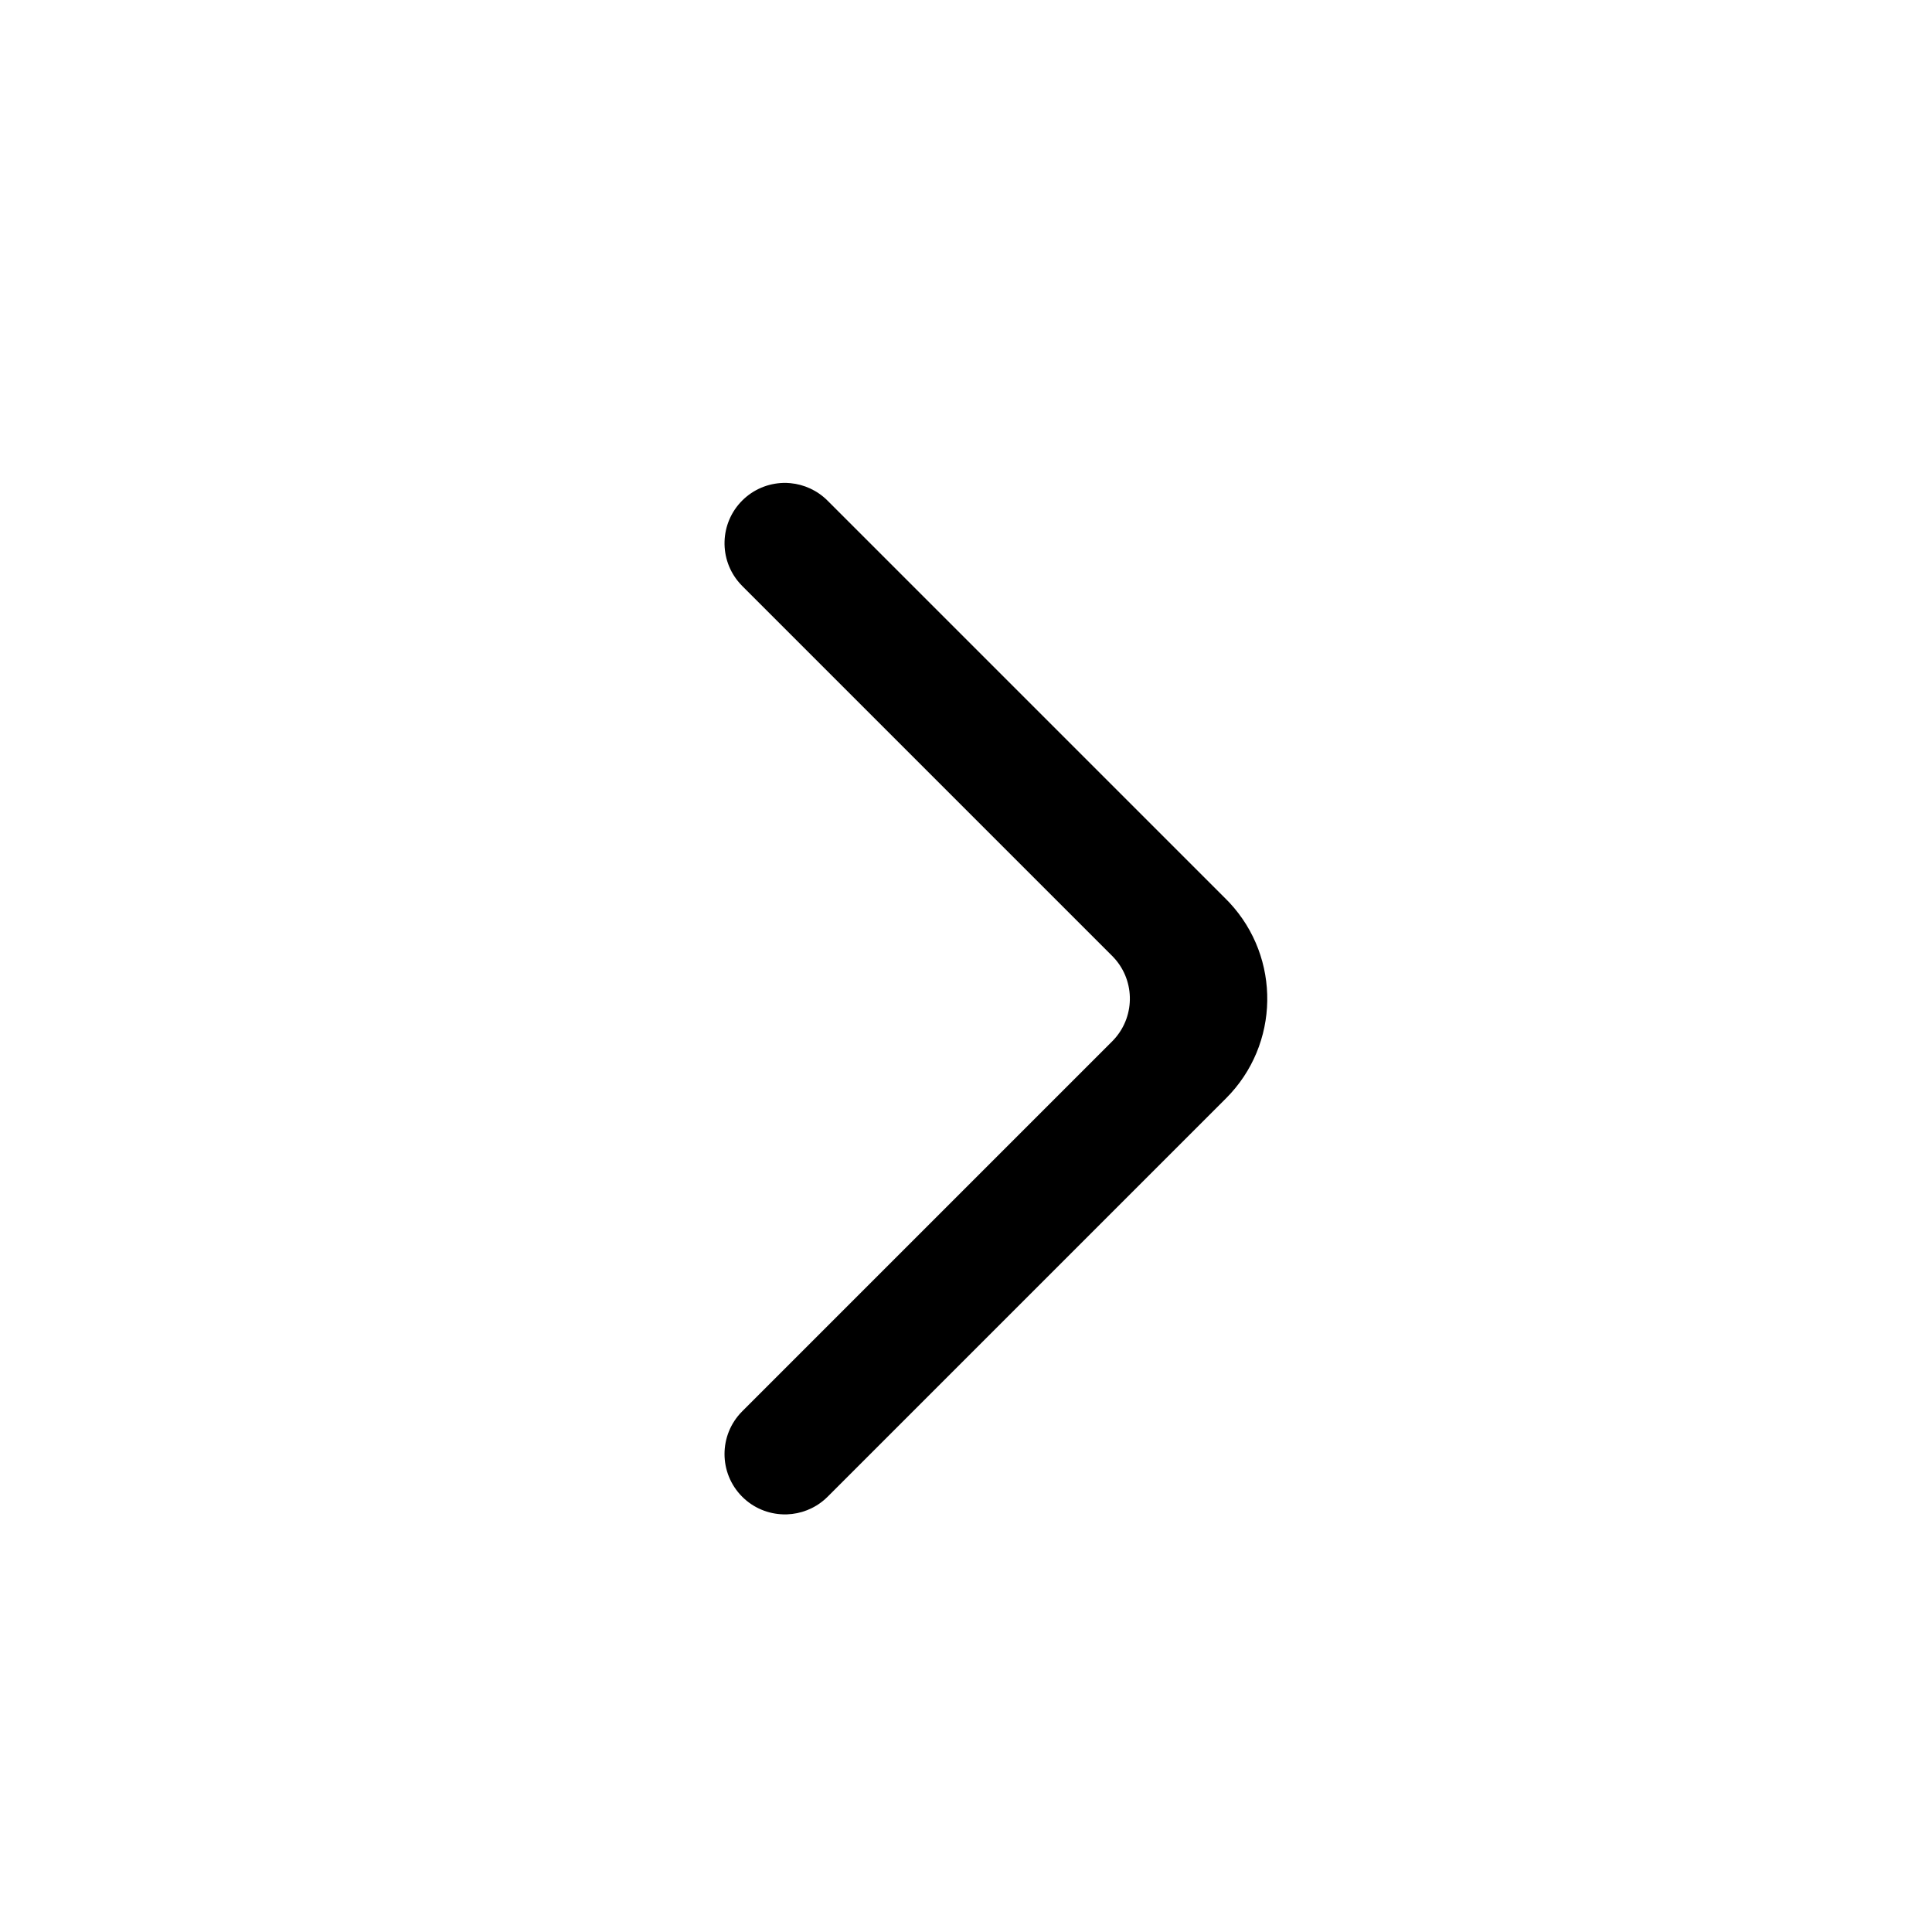
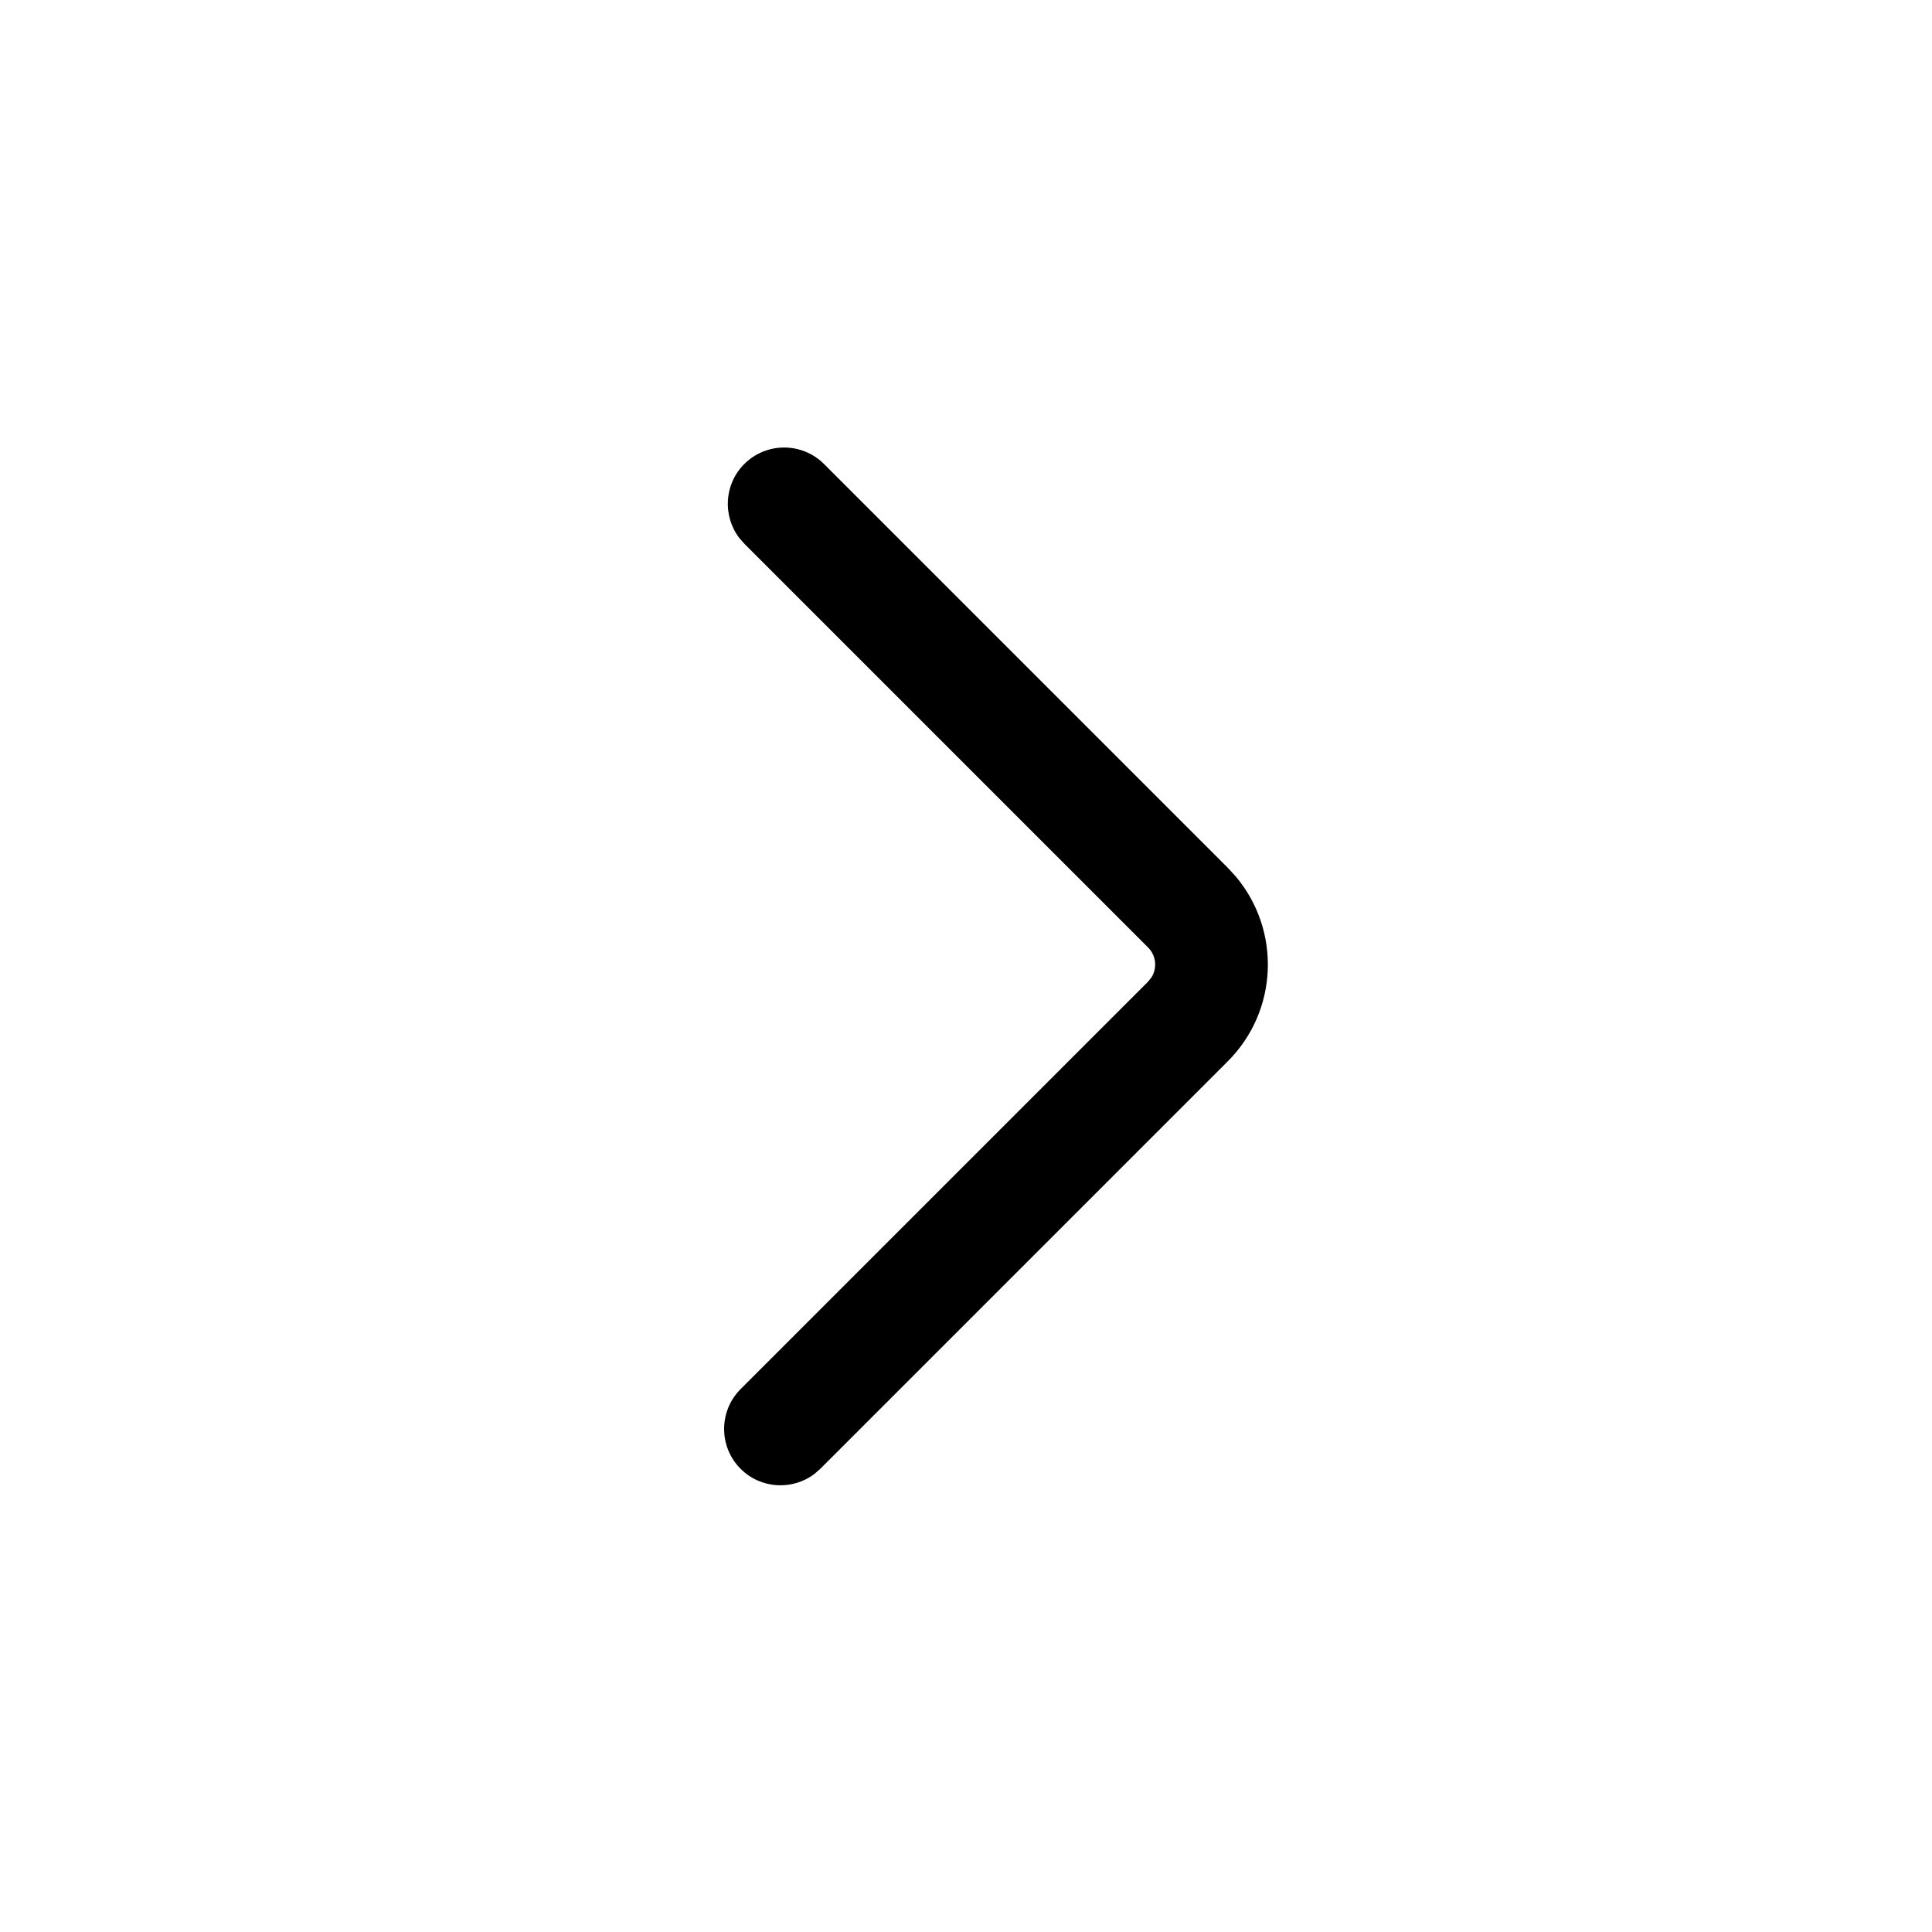
<svg xmlns="http://www.w3.org/2000/svg" version="1.1" width="24" height="24" viewBox="0 0 24 24">
-   <path d="M10.248 18.624l0.032-0.030 4.95-4.95c0.669-0.669 0.683-1.745 0.042-2.432l-0.042-0.043-4.95-4.95c-0.129-0.129-0.293-0.201-0.461-0.217l-0.046-0.003h-0.046c-0.184 0.006-0.367 0.079-0.507 0.219-0.282 0.282-0.293 0.734-0.030 1.029l0.030 0.032 4.596 4.596c0.282 0.282 0.293 0.734 0.030 1.029l-0.030 0.032-4.596 4.596c-0.293 0.293-0.293 0.768 0 1.061 0.141 0.141 0.325 0.214 0.51 0.219l0.046-0c0.17-0.006 0.338-0.069 0.473-0.189z" />
+   <path d="M9.246 5.764c-0.251 0.251-0.271 0.644-0.063 0.918l0.063 0.072 5.016 5.016c0.1 0.1 0.115 0.254 0.043 0.37l-0.043 0.054-5.062 5.062c-0.273 0.273-0.273 0.717 0 0.99 0.251 0.251 0.644 0.271 0.918 0.063l0.072-0.063 5.062-5.062c0.629-0.629 0.662-1.628 0.099-2.296l-0.099-0.108-5.016-5.016c-0.273-0.273-0.717-0.273-0.99 0z" />
</svg>
